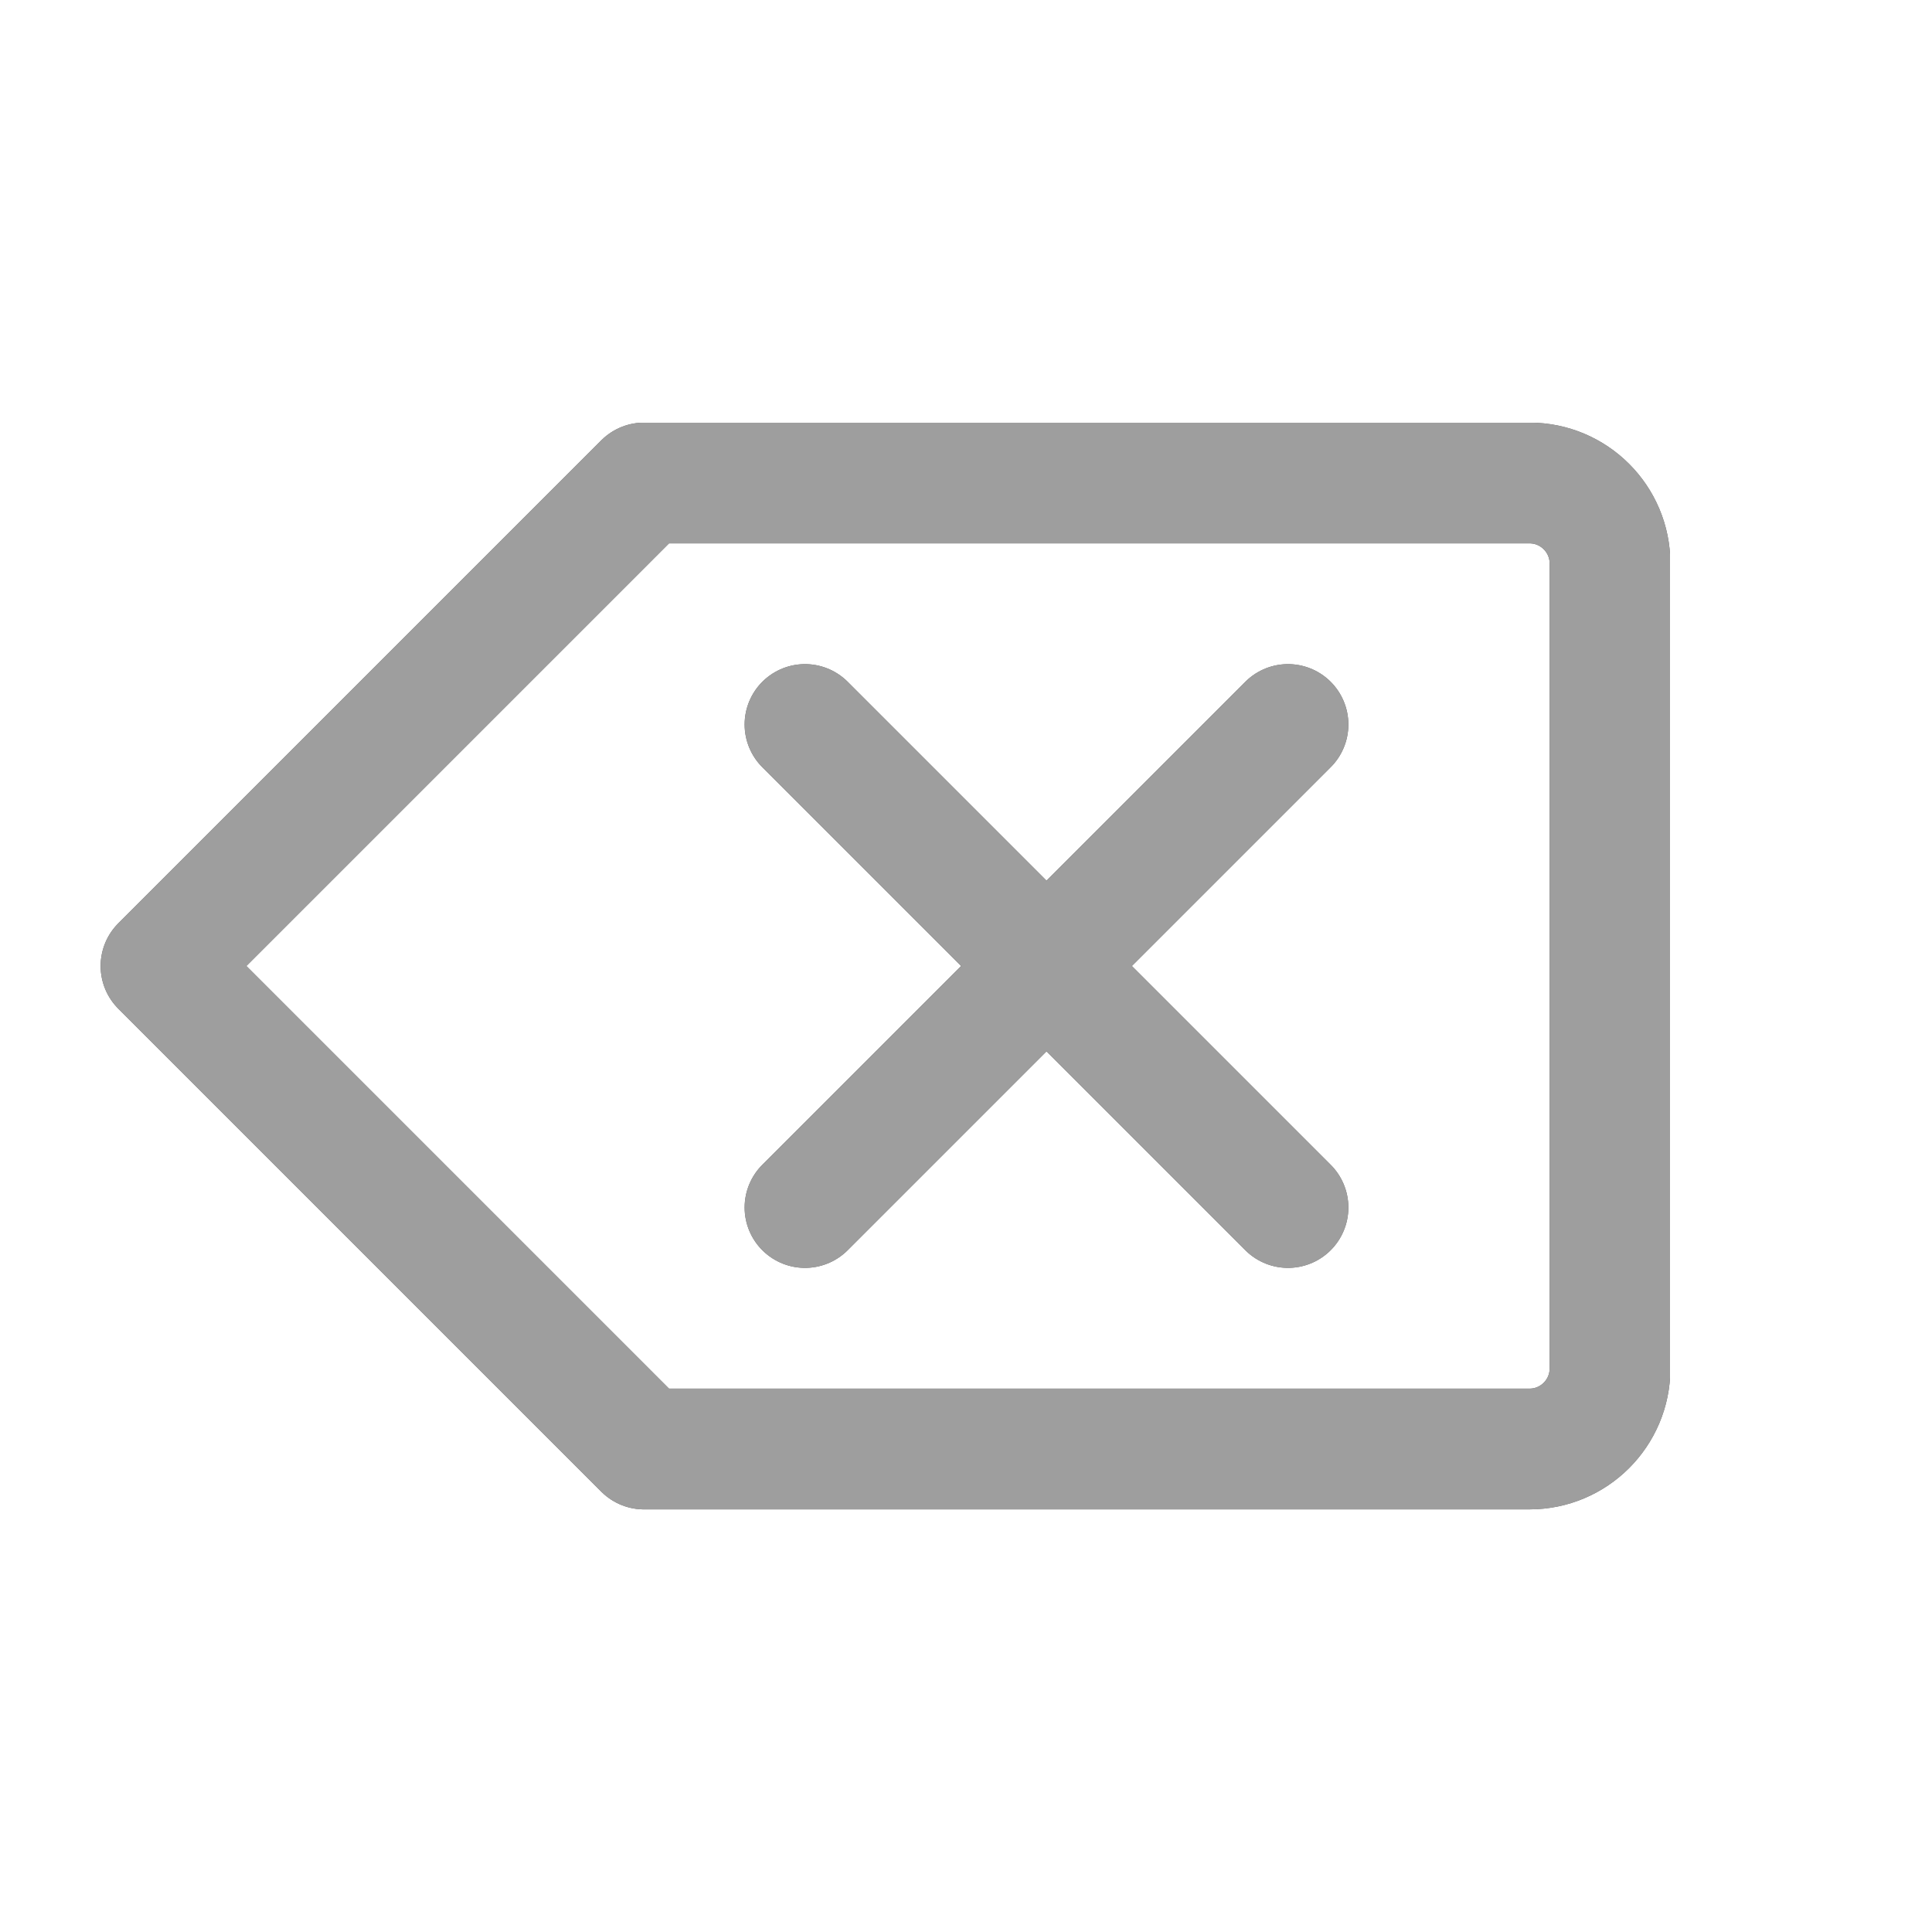
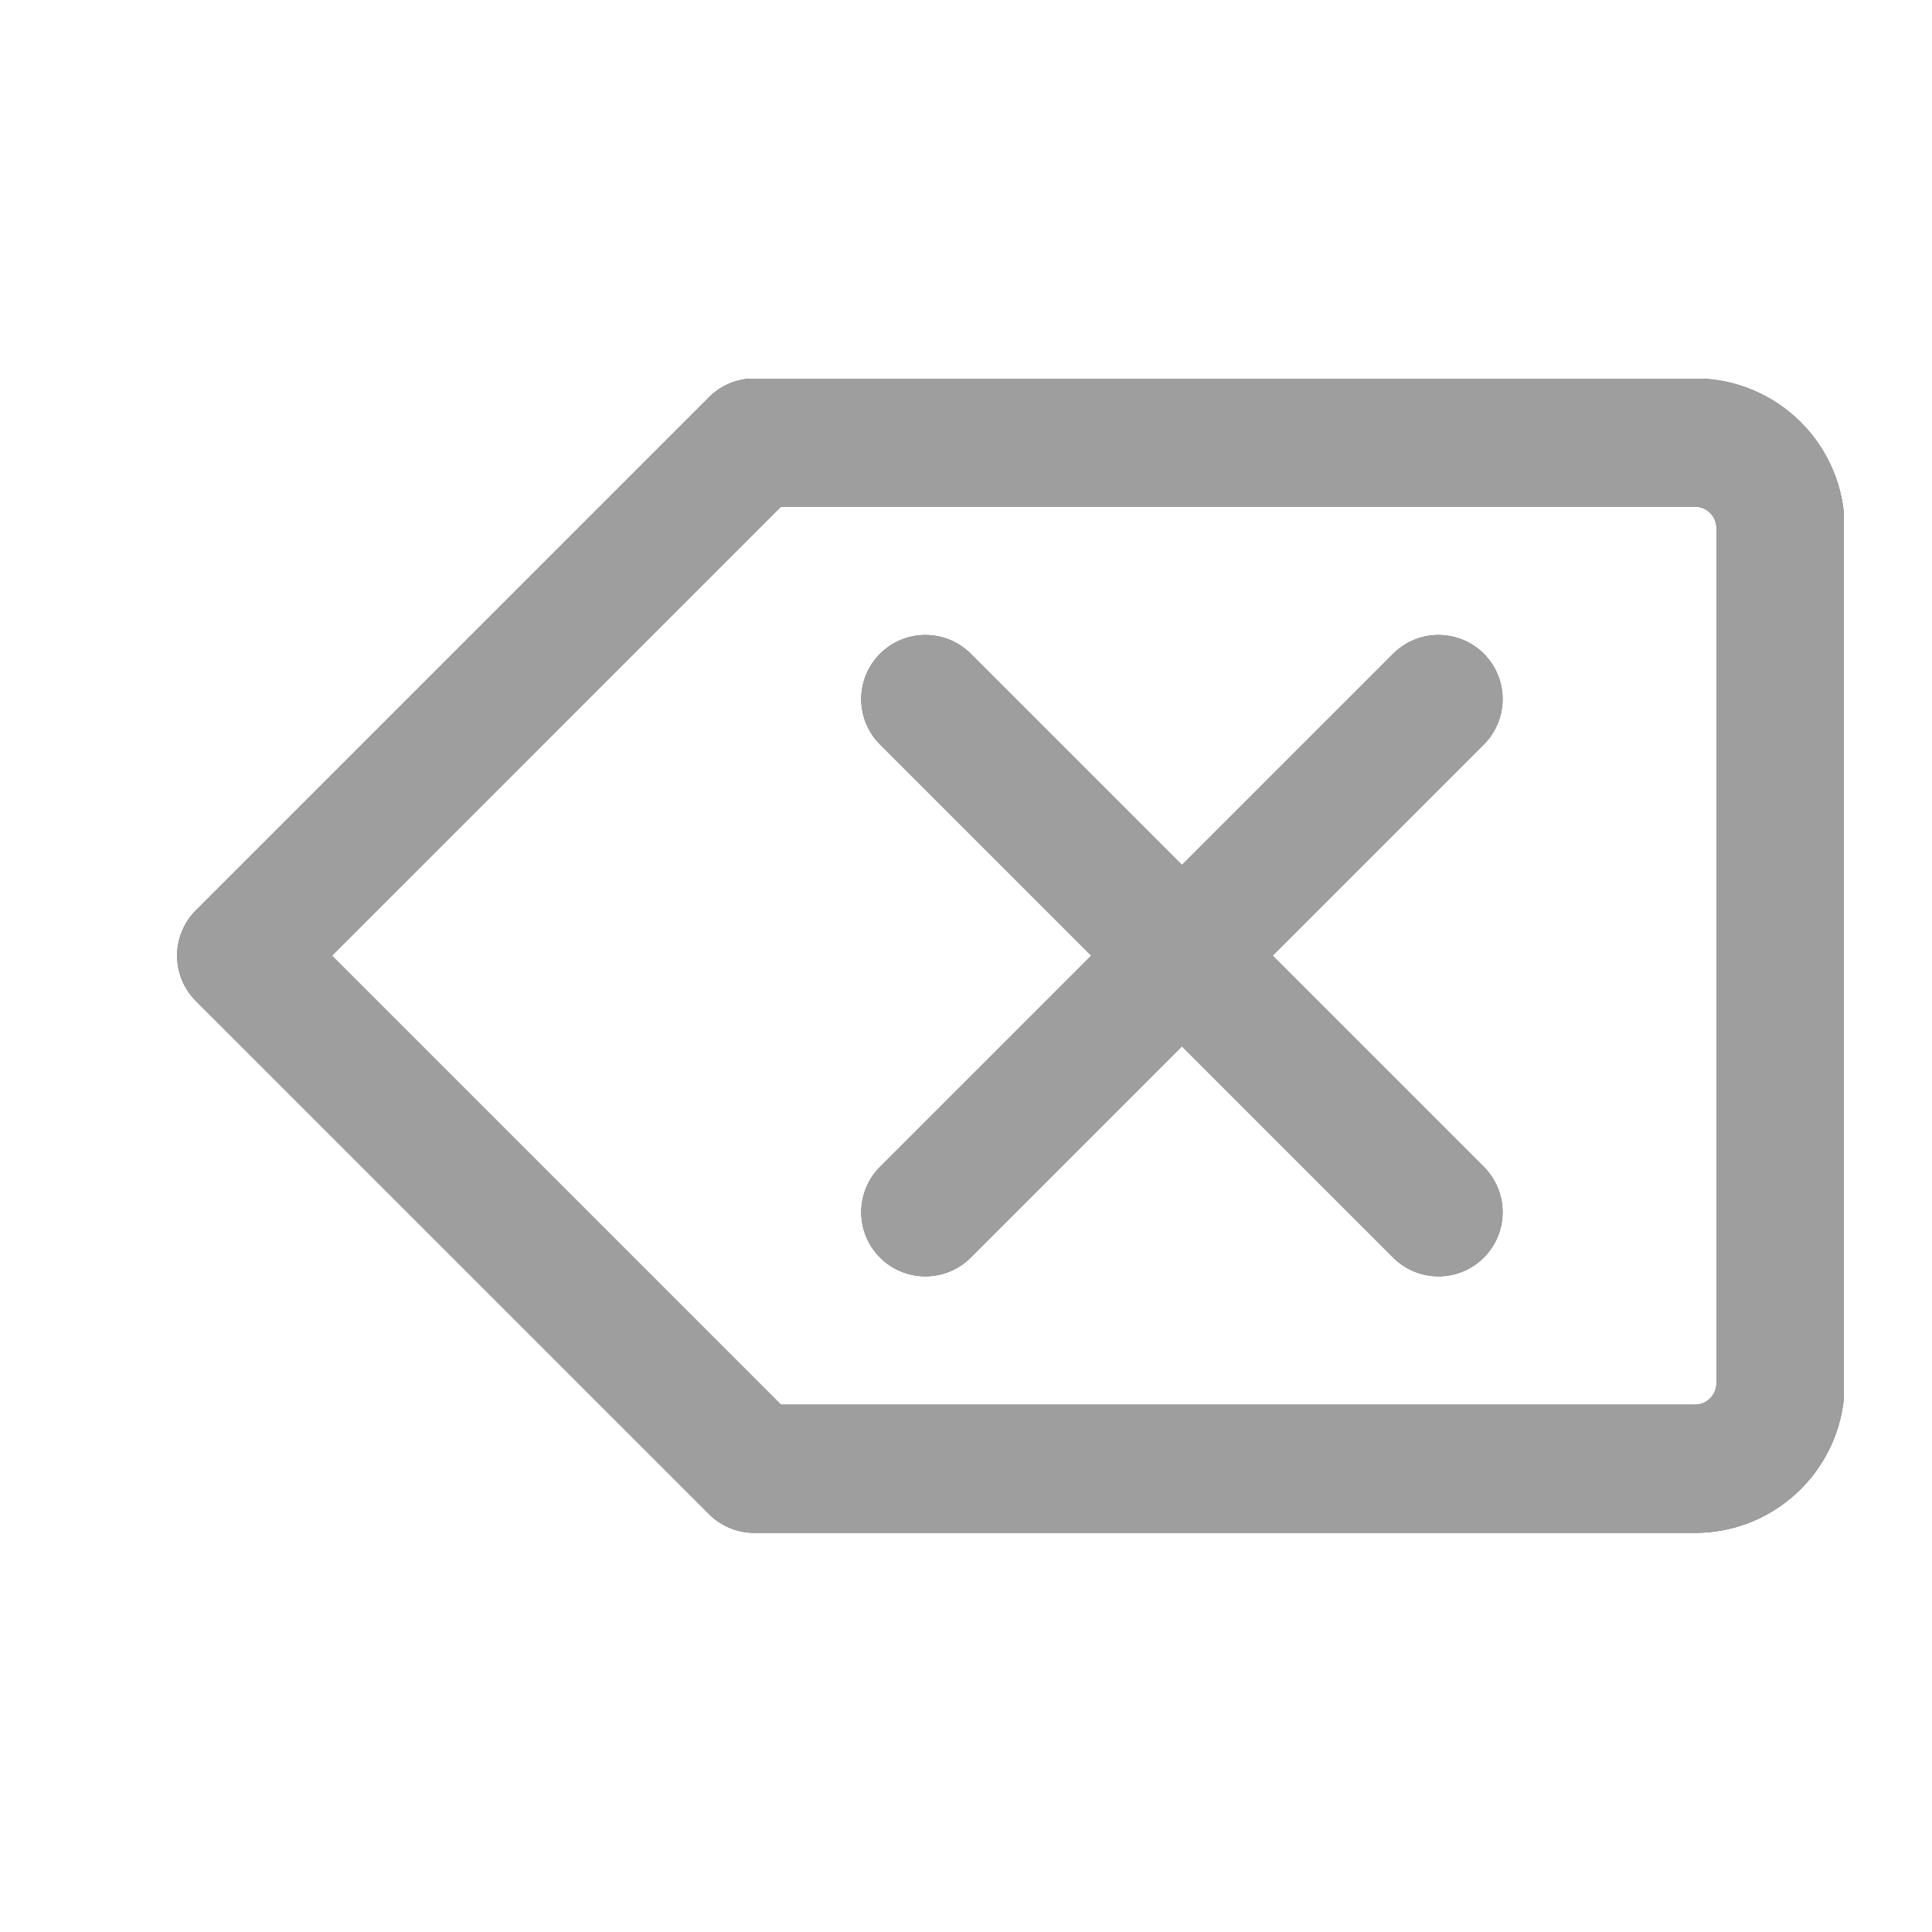
- <svg xmlns="http://www.w3.org/2000/svg" width="800px" height="800px" viewBox="0 0 24 24" fill="none" version="1.1" id="svg4">
-   <defs id="defs8">
-     <filter style="color-interpolation-filters:sRGB;" id="filter959" x="-0.042" y="-0.062" width="1.083" height="1.125">
+ <svg xmlns="http://www.w3.org/2000/svg" clip-rule="evenodd" fill-rule="evenodd" stroke-linejoin="round" stroke-miterlimit="2" viewBox="0 0 64 64" version="1.1" id="svg10">
+   <defs id="defs14">
+     <filter style="color-interpolation-filters:sRGB" id="filter959" x="-0.042" y="-0.062" width="1.083" height="1.125">
      <feColorMatrix values="0.21 0.72 0.072 0.62 0 0.21 0.72 0.072 0.62 0 0.21 0.72 0.072 0.62 0 0 0 0 1 0 " id="feColorMatrix957" />
    </filter>
  </defs>
-   <path d="M16 9L13 12M13 12L10 15M13 12L10 9M13 12L16 15M8 6H19C19.552 6 20 6.448 20 7V17C20 17.552 19.552 18 19 18H8L2 12L8 6Z" stroke="#000000" stroke-width="1.5" stroke-linecap="round" stroke-linejoin="round" id="path2" style="filter:url(#filter959)" />
+   <path d="m0 0h64v64h-64z" fill="none" id="path2" />
+   <text xml:space="preserve" style="font-style:normal;font-weight:normal;font-size:40px;line-height:1.25;font-family:sans-serif;letter-spacing:0px;word-spacing:0px;fill:#000000;fill-opacity:1;stroke:none" x="17.627" y="10.847" id="text827">
+     <tspan id="tspan825" x="17.627" y="46.238" />
+   </text>
+   <path d="m 16,9 -3,3 m 0,0 L 10,15 M 13,12 10,9 M 13,12 16,15 M 8,6 h 11 c 0.552,0 1,0.448 1,1 v 10 c 0,0.552 -0.448,1 -1,1 H 8 L 2,12 Z" stroke="#000000" stroke-width="1.5" stroke-linecap="round" stroke-linejoin="round" id="path2-1" style="filter:url(#filter959);fill:none" transform="matrix(2.832841,0,0,2.832841,2.325914,-2.336709)" />
</svg>
